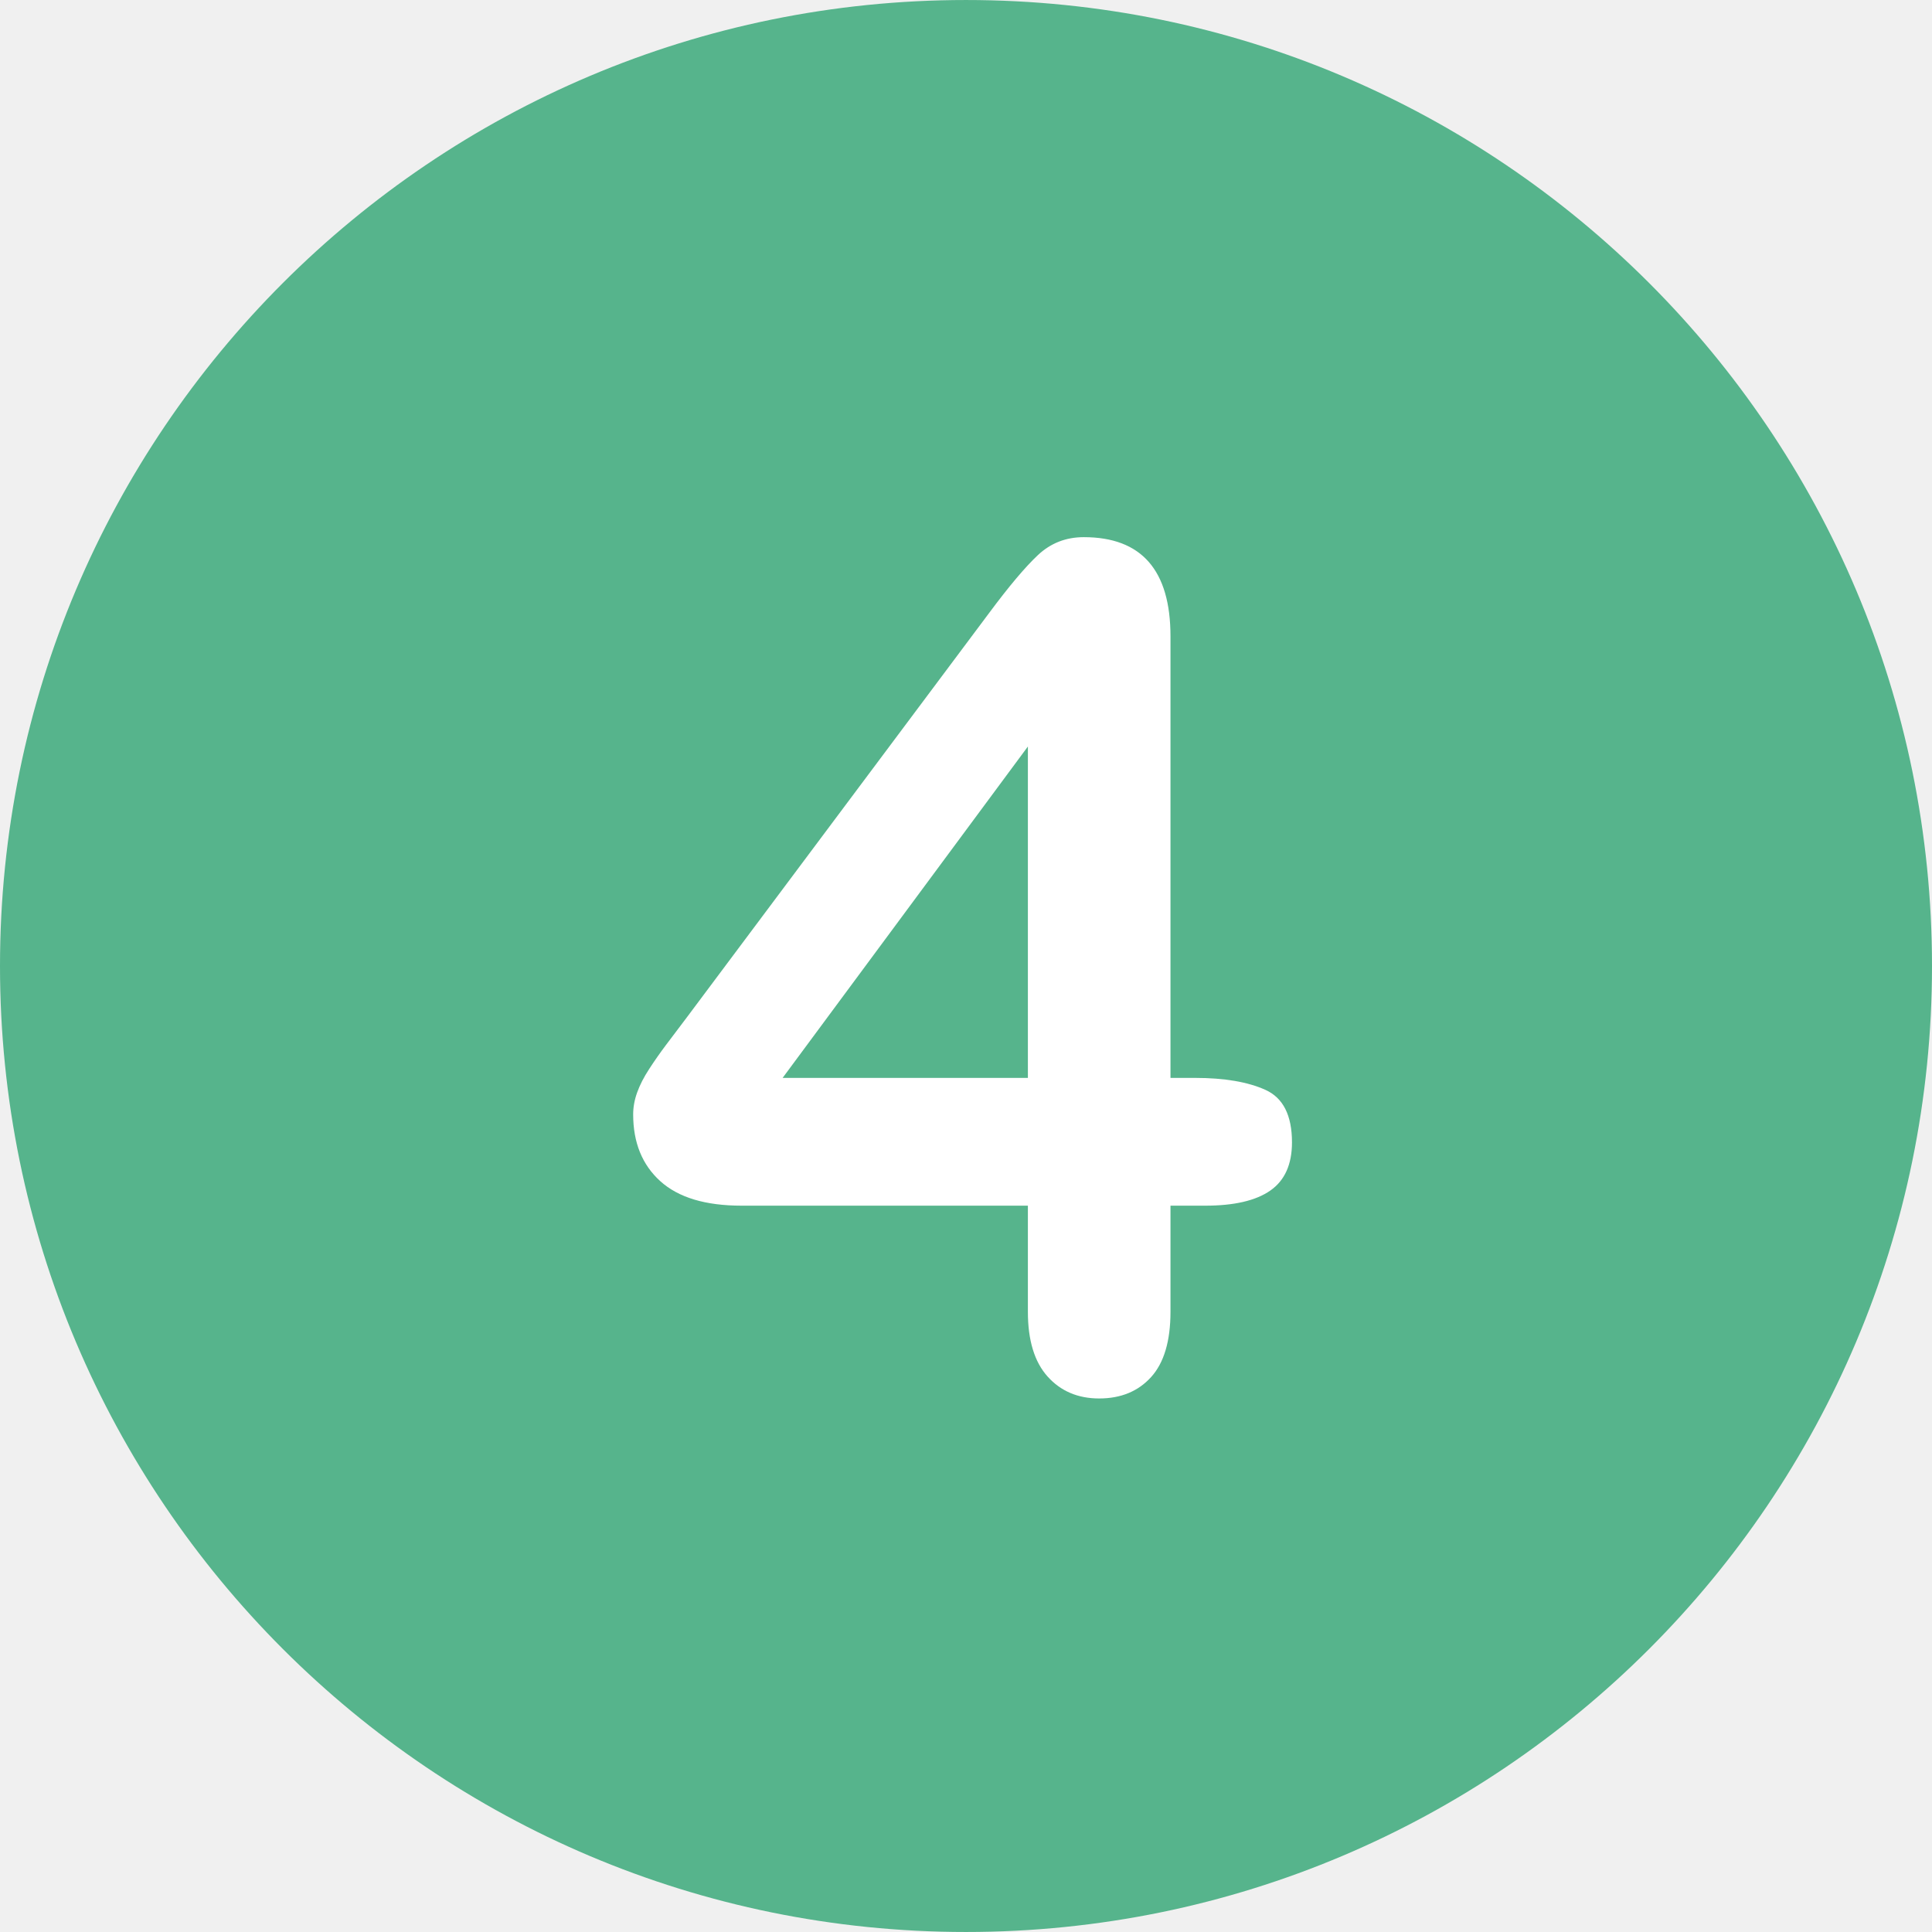
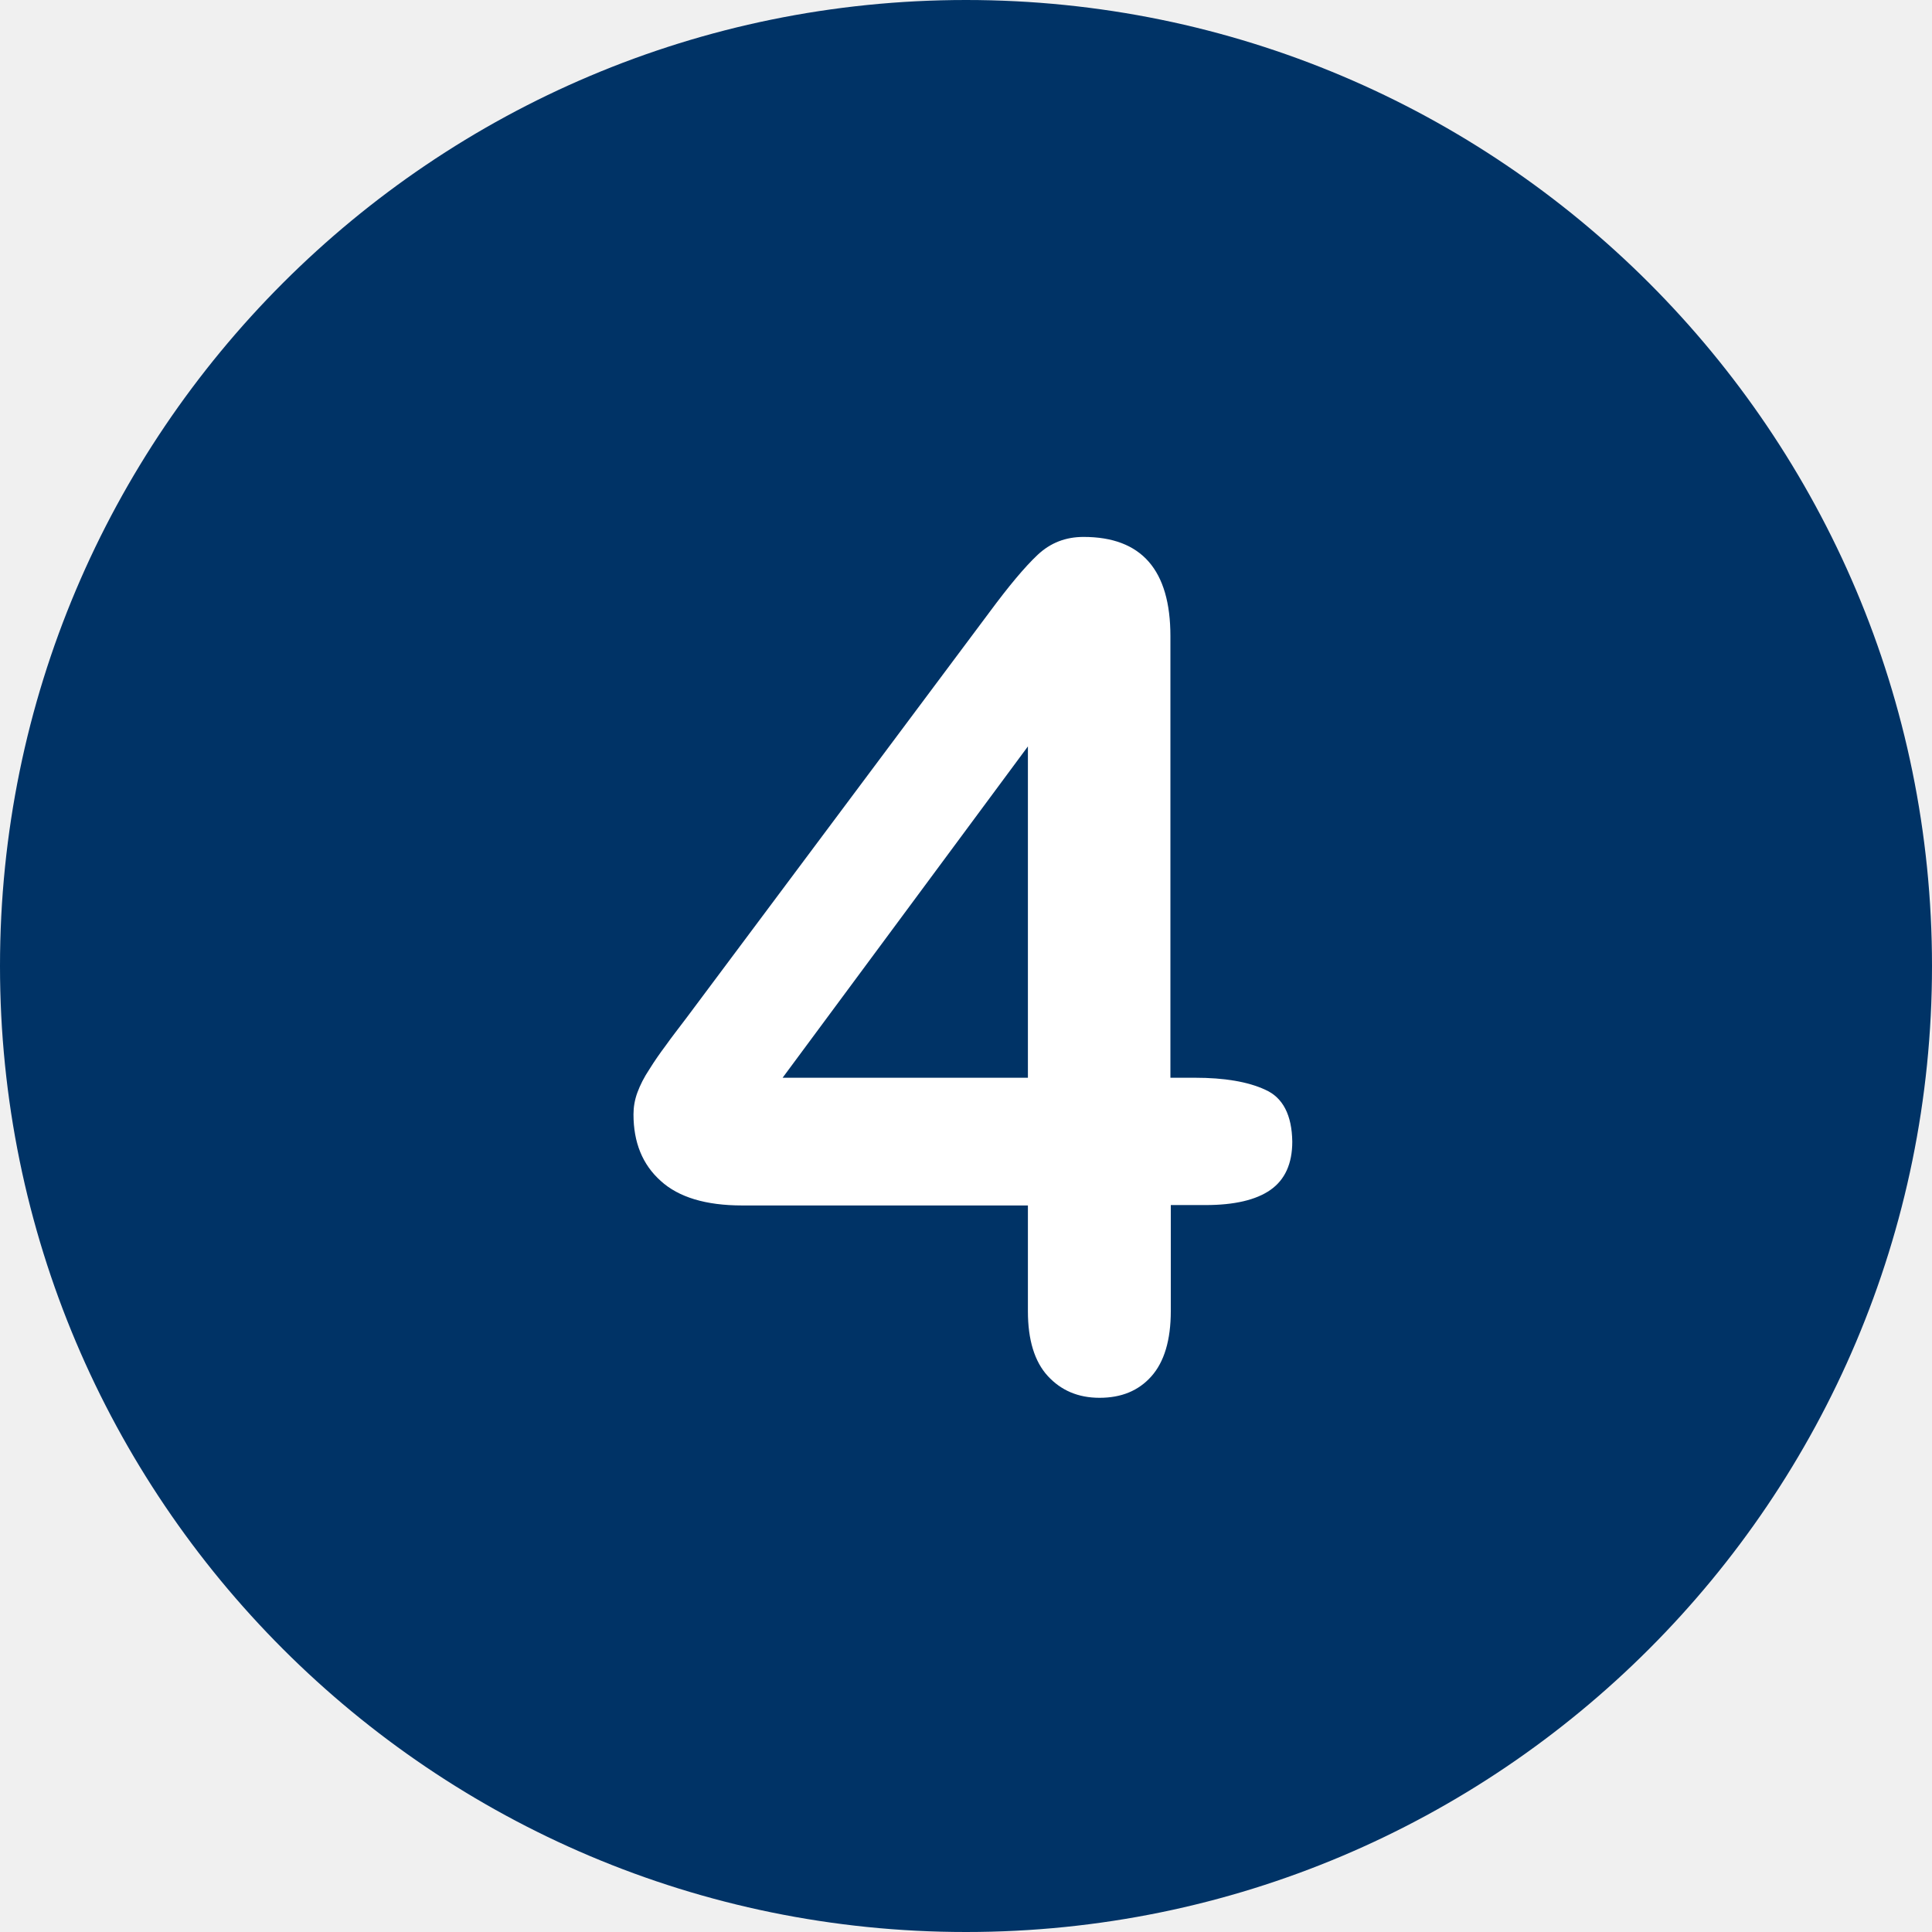
- <svg xmlns="http://www.w3.org/2000/svg" version="1.1" id="Layer_1" x="0px" y="0px" viewBox="0 0 496.158 496.158" style="enable-background:new 0 0 496.158 496.158;" xml:space="preserve">
-   <path style="fill:#56B48C;" d="M248.082,0.003C111.07,0.003,0,111.061,0,248.085c0,137,111.07,248.07,248.082,248.07  c137.006,0,248.076-111.07,248.076-248.07C496.158,111.061,385.088,0.003,248.082,0.003z" />
-   <path style="fill:#FFFFFF;" d="M324.983,279.892c-4.541-2.051-10.572-3.076-18.091-3.076h-6.299V163.437  c0-16.992-7.423-25.488-22.266-25.488c-4.591,0-8.521,1.538-11.792,4.614c-3.273,3.076-7.448,8.034-12.524,14.868l-77.637,103.857  c-2.149,2.833-3.955,5.226-5.42,7.178c-1.465,1.955-2.882,3.98-4.248,6.079c-1.369,2.101-2.394,4.102-3.076,6.006  c-0.685,1.904-1.025,3.786-1.025,5.64c0,7.228,2.318,12.941,6.958,17.139c4.637,4.2,11.595,6.299,20.874,6.299h73.535v27.246  c0,7.324,1.685,12.868,5.054,16.626s7.787,5.64,13.257,5.64c5.566,0,10.009-1.831,13.33-5.493c3.319-3.662,4.98-9.251,4.98-16.772  V309.63h8.936c7.42,0,12.987-1.293,16.699-3.882c3.71-2.586,5.566-6.713,5.566-12.378  C331.795,286.436,329.524,281.943,324.983,279.892z M263.973,276.816h-62.988l62.988-85.107V276.816z" />
-   <g>
- </g>
-   <g>
- </g>
-   <g>
- </g>
-   <g>
- </g>
-   <g>
- </g>
-   <g>
- </g>
-   <g>
- </g>
-   <g>
- </g>
-   <g>
- </g>
-   <g>
- </g>
-   <g>
- </g>
-   <g>
- </g>
-   <g>
- </g>
-   <g>
- </g>
-   <g>
- </g>
+ <svg xmlns="http://www.w3.org/2000/svg" version="1.1" id="Layer_1" x="0px" y="0px" viewBox="0 0 496.2 496.2" style="enable-background:new 0 0 496.2 496.2;" xml:space="preserve">
+   <style type="text/css">
+ 	.st0{fill:#003366;}
+ 	.st1{fill:#FFFFFF;}
+ </style>
+   <path class="st0" d="M248.1,0C111.1,0,0,111.1,0,248.1c0,137,111.1,248.1,248.1,248.1c137,0,248.1-111.1,248.1-248.1  C496.2,111.1,385.1,0,248.1,0z" />
+   <path class="st1" d="M325,279.9c-4.5-2.1-10.6-3.1-18.1-3.1h-6.3V163.4c0-17-7.4-25.5-22.3-25.5c-4.6,0-8.5,1.5-11.8,4.6  c-3.3,3.1-7.4,8-12.5,14.9l-77.6,103.9c-2.1,2.8-4,5.2-5.4,7.2c-1.5,2-2.9,4-4.2,6.1c-1.4,2.1-2.4,4.1-3.1,6c-0.7,1.9-1,3.8-1,5.6  c0,7.2,2.3,12.9,7,17.1c4.6,4.2,11.6,6.3,20.9,6.3H264v27.2c0,7.3,1.7,12.9,5.1,16.6s7.8,5.6,13.3,5.6c5.6,0,10-1.8,13.3-5.5  c3.3-3.7,5-9.3,5-16.8v-27.2h8.9c7.4,0,13-1.3,16.7-3.9c3.7-2.6,5.6-6.7,5.6-12.4C331.8,286.4,329.5,281.9,325,279.9z M264,276.8  h-63l63-85.1V276.8z" />
</svg>
